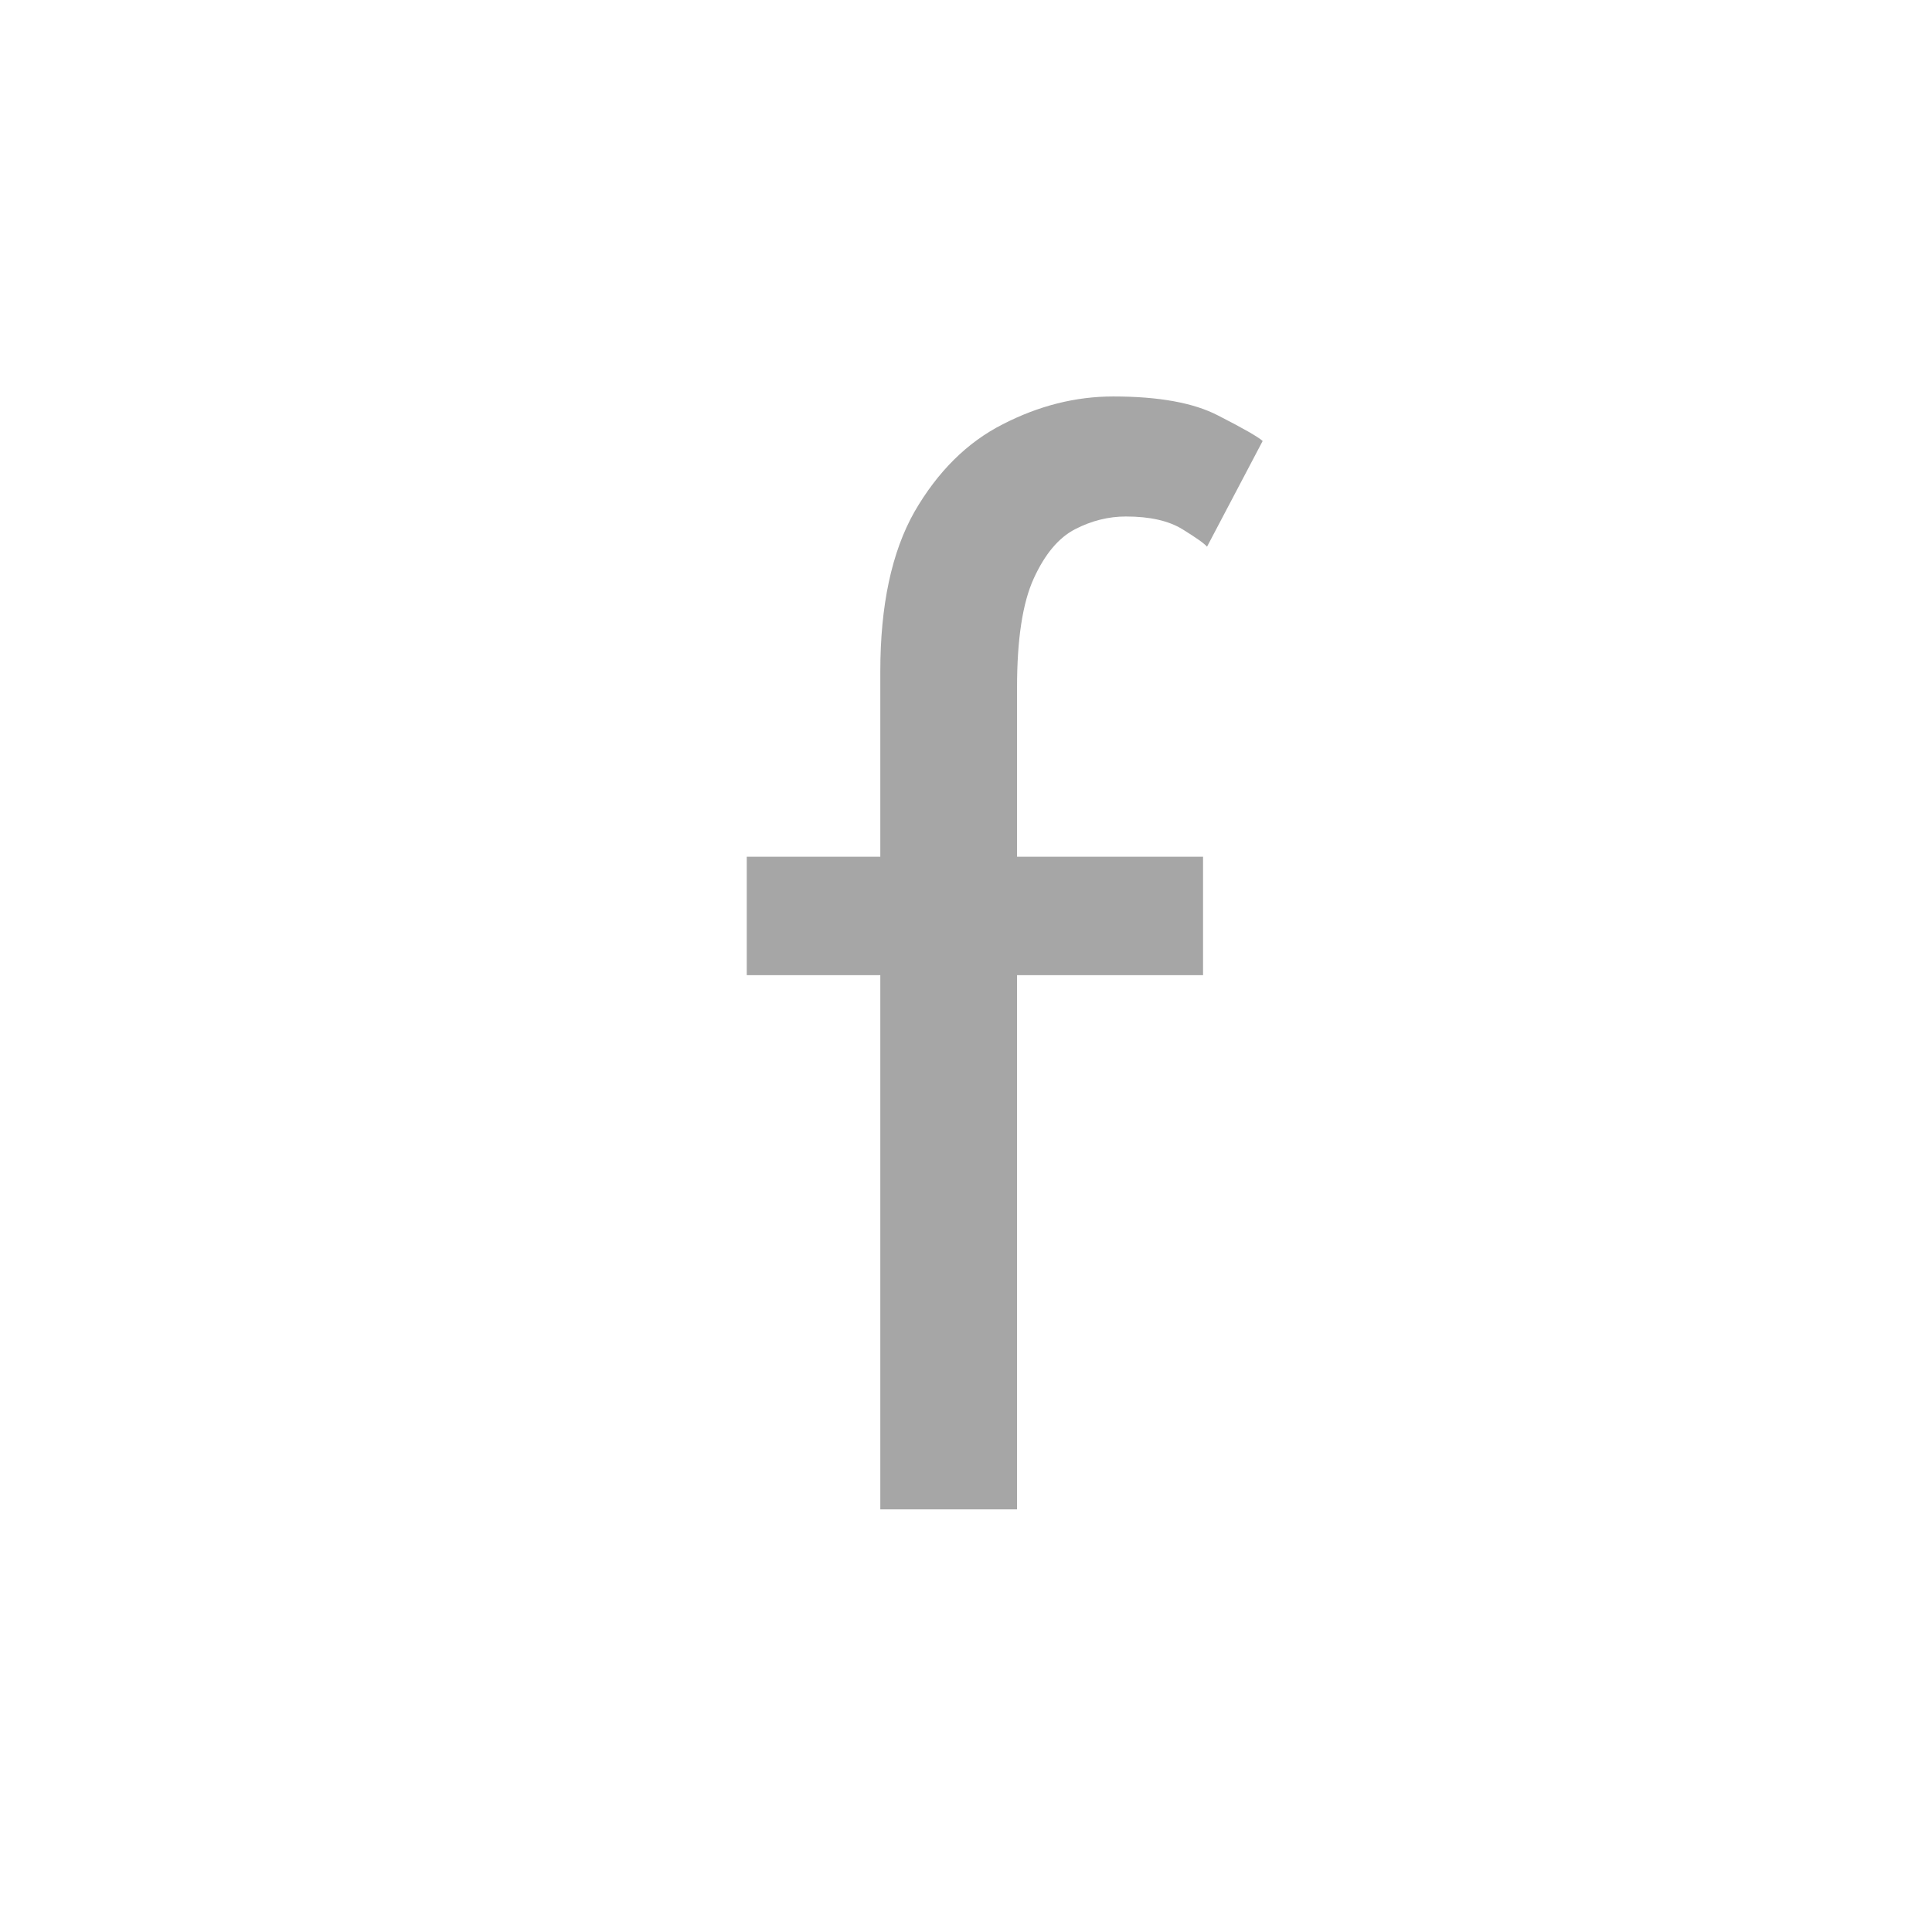
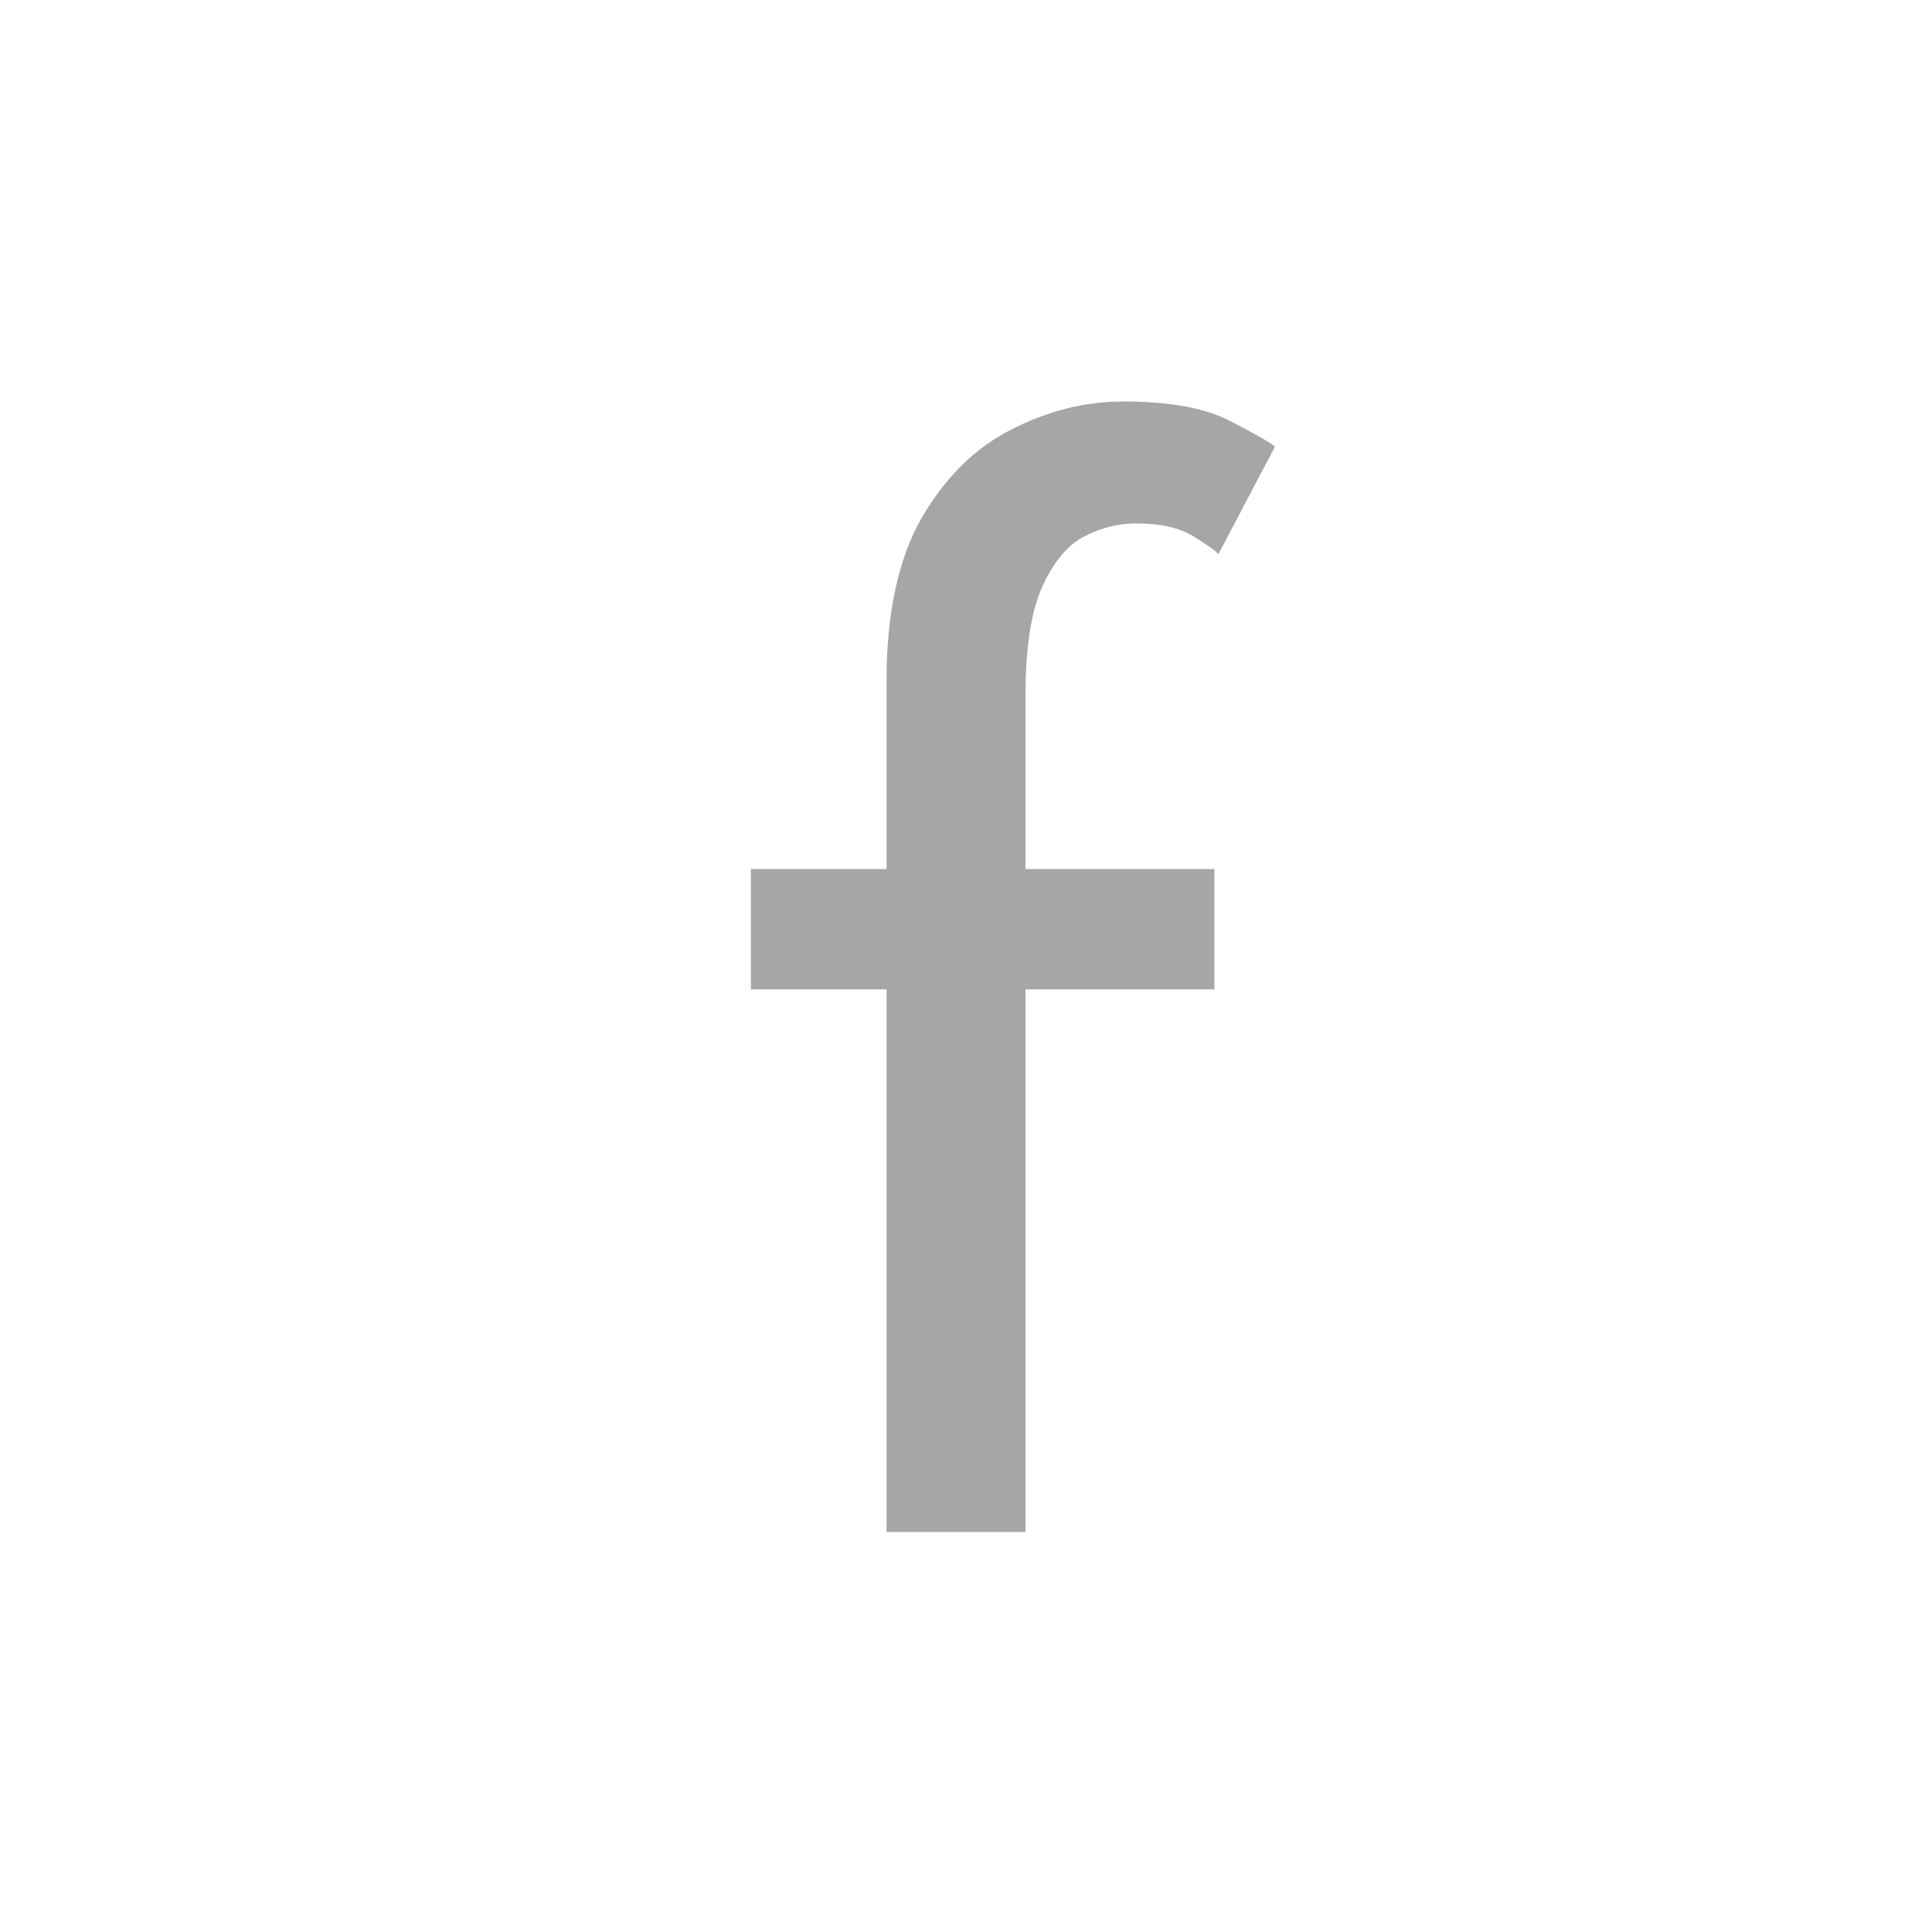
- <svg xmlns="http://www.w3.org/2000/svg" width="192" height="192" viewBox="0 0 192 192" fill="none">
-   <path d="M74.212 85.141H87.484V66.734C87.484 60.151 88.616 54.858 90.881 50.855C93.198 46.852 96.121 43.956 99.65 42.165C103.231 40.322 106.892 39.4 110.631 39.4C115.16 39.4 118.636 40.032 121.059 41.296C123.534 42.56 125.009 43.403 125.483 43.824L119.953 54.331C119.69 54.015 118.873 53.436 117.504 52.593C116.135 51.75 114.265 51.329 111.895 51.329C110.157 51.329 108.472 51.75 106.839 52.593C105.206 53.436 103.837 55.068 102.731 57.491C101.625 59.914 101.072 63.521 101.072 68.314V85.141H119.558V96.912H101.072V150H87.484V96.912H74.212V85.141Z" fill="#A6A6A6" />
+ <svg xmlns="http://www.w3.org/2000/svg" width="512" height="512" viewBox="0 0 512 512" fill="none">
+   <path d="M198.992 230.306H234.944V180.444C234.944 162.611 238.011 148.273 244.146 137.43C250.423 126.587 258.341 118.741 267.9 113.89C277.601 108.897 287.517 106.4 297.646 106.4C309.915 106.4 319.331 108.112 325.894 111.536C332.599 114.96 336.594 117.243 337.878 118.384L322.898 146.846C322.185 145.99 319.973 144.421 316.264 142.138C312.555 139.855 307.49 138.714 301.07 138.714C296.362 138.714 291.797 139.855 287.374 142.138C282.951 144.421 279.242 148.843 276.246 155.406C273.25 161.969 271.752 171.741 271.752 184.724V230.306H321.828V262.192H271.752V406H234.944V262.192H198.992V230.306Z" fill="#A6A6A6" />
</svg>
